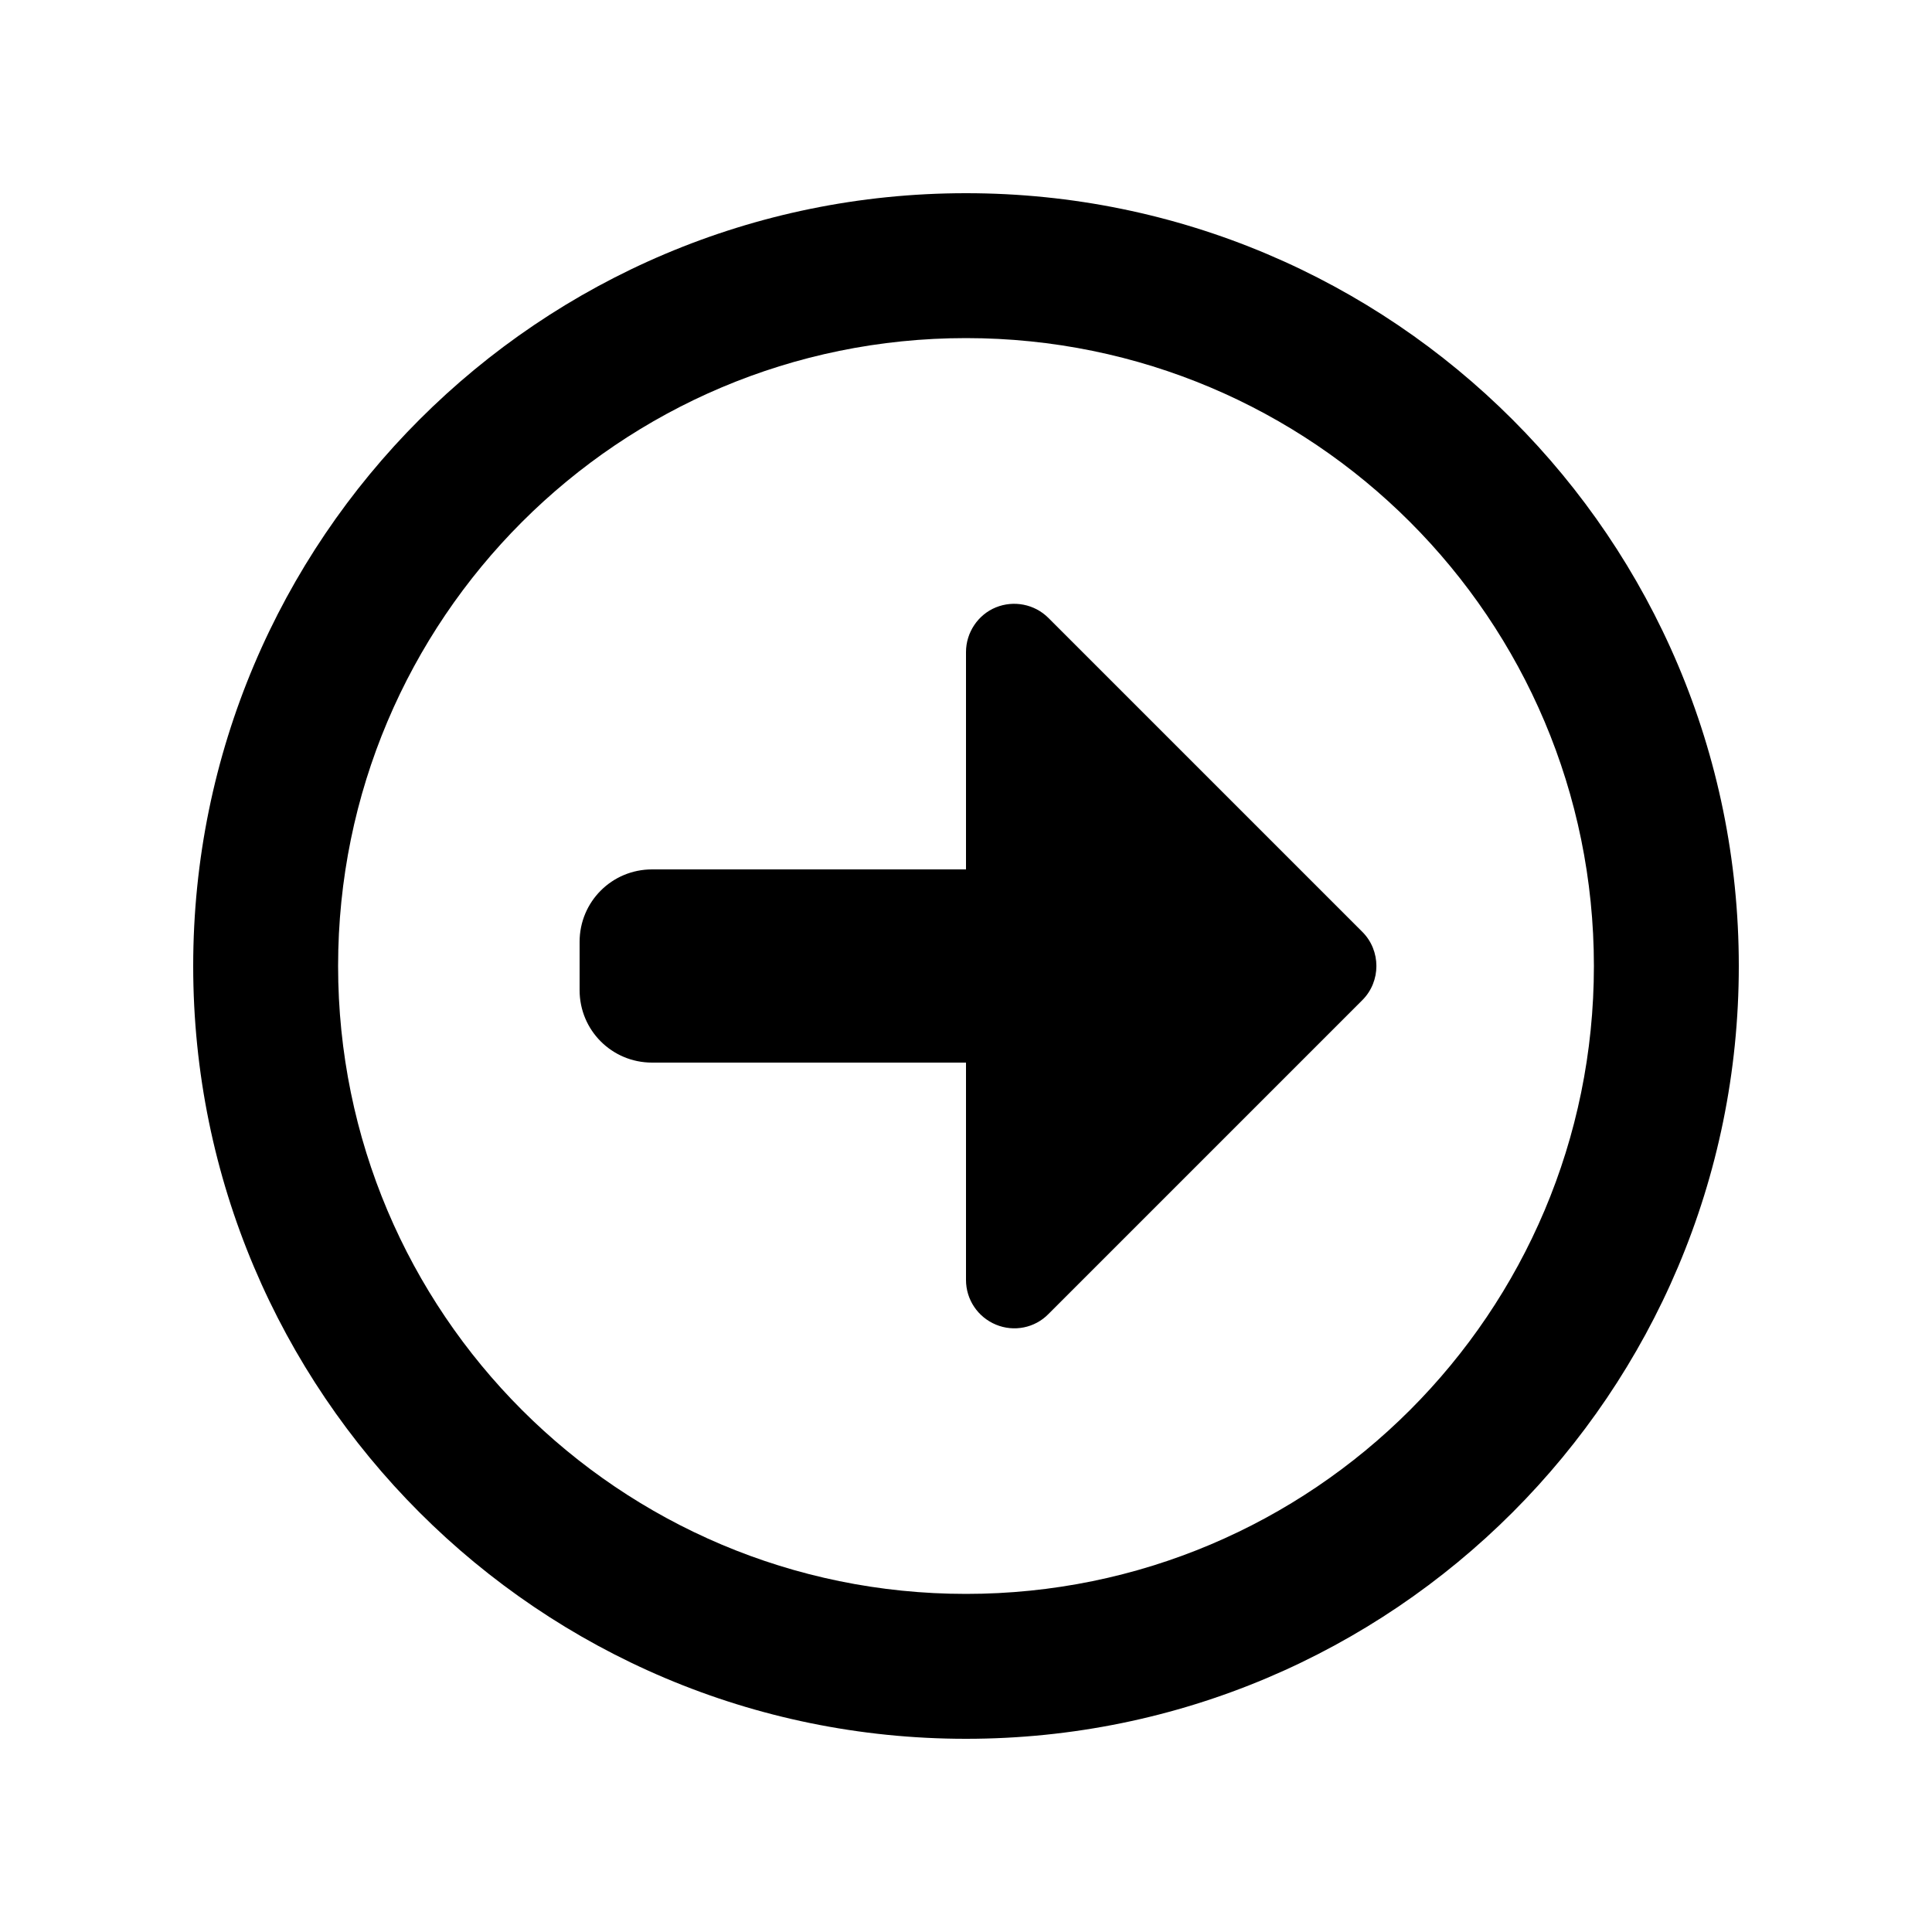
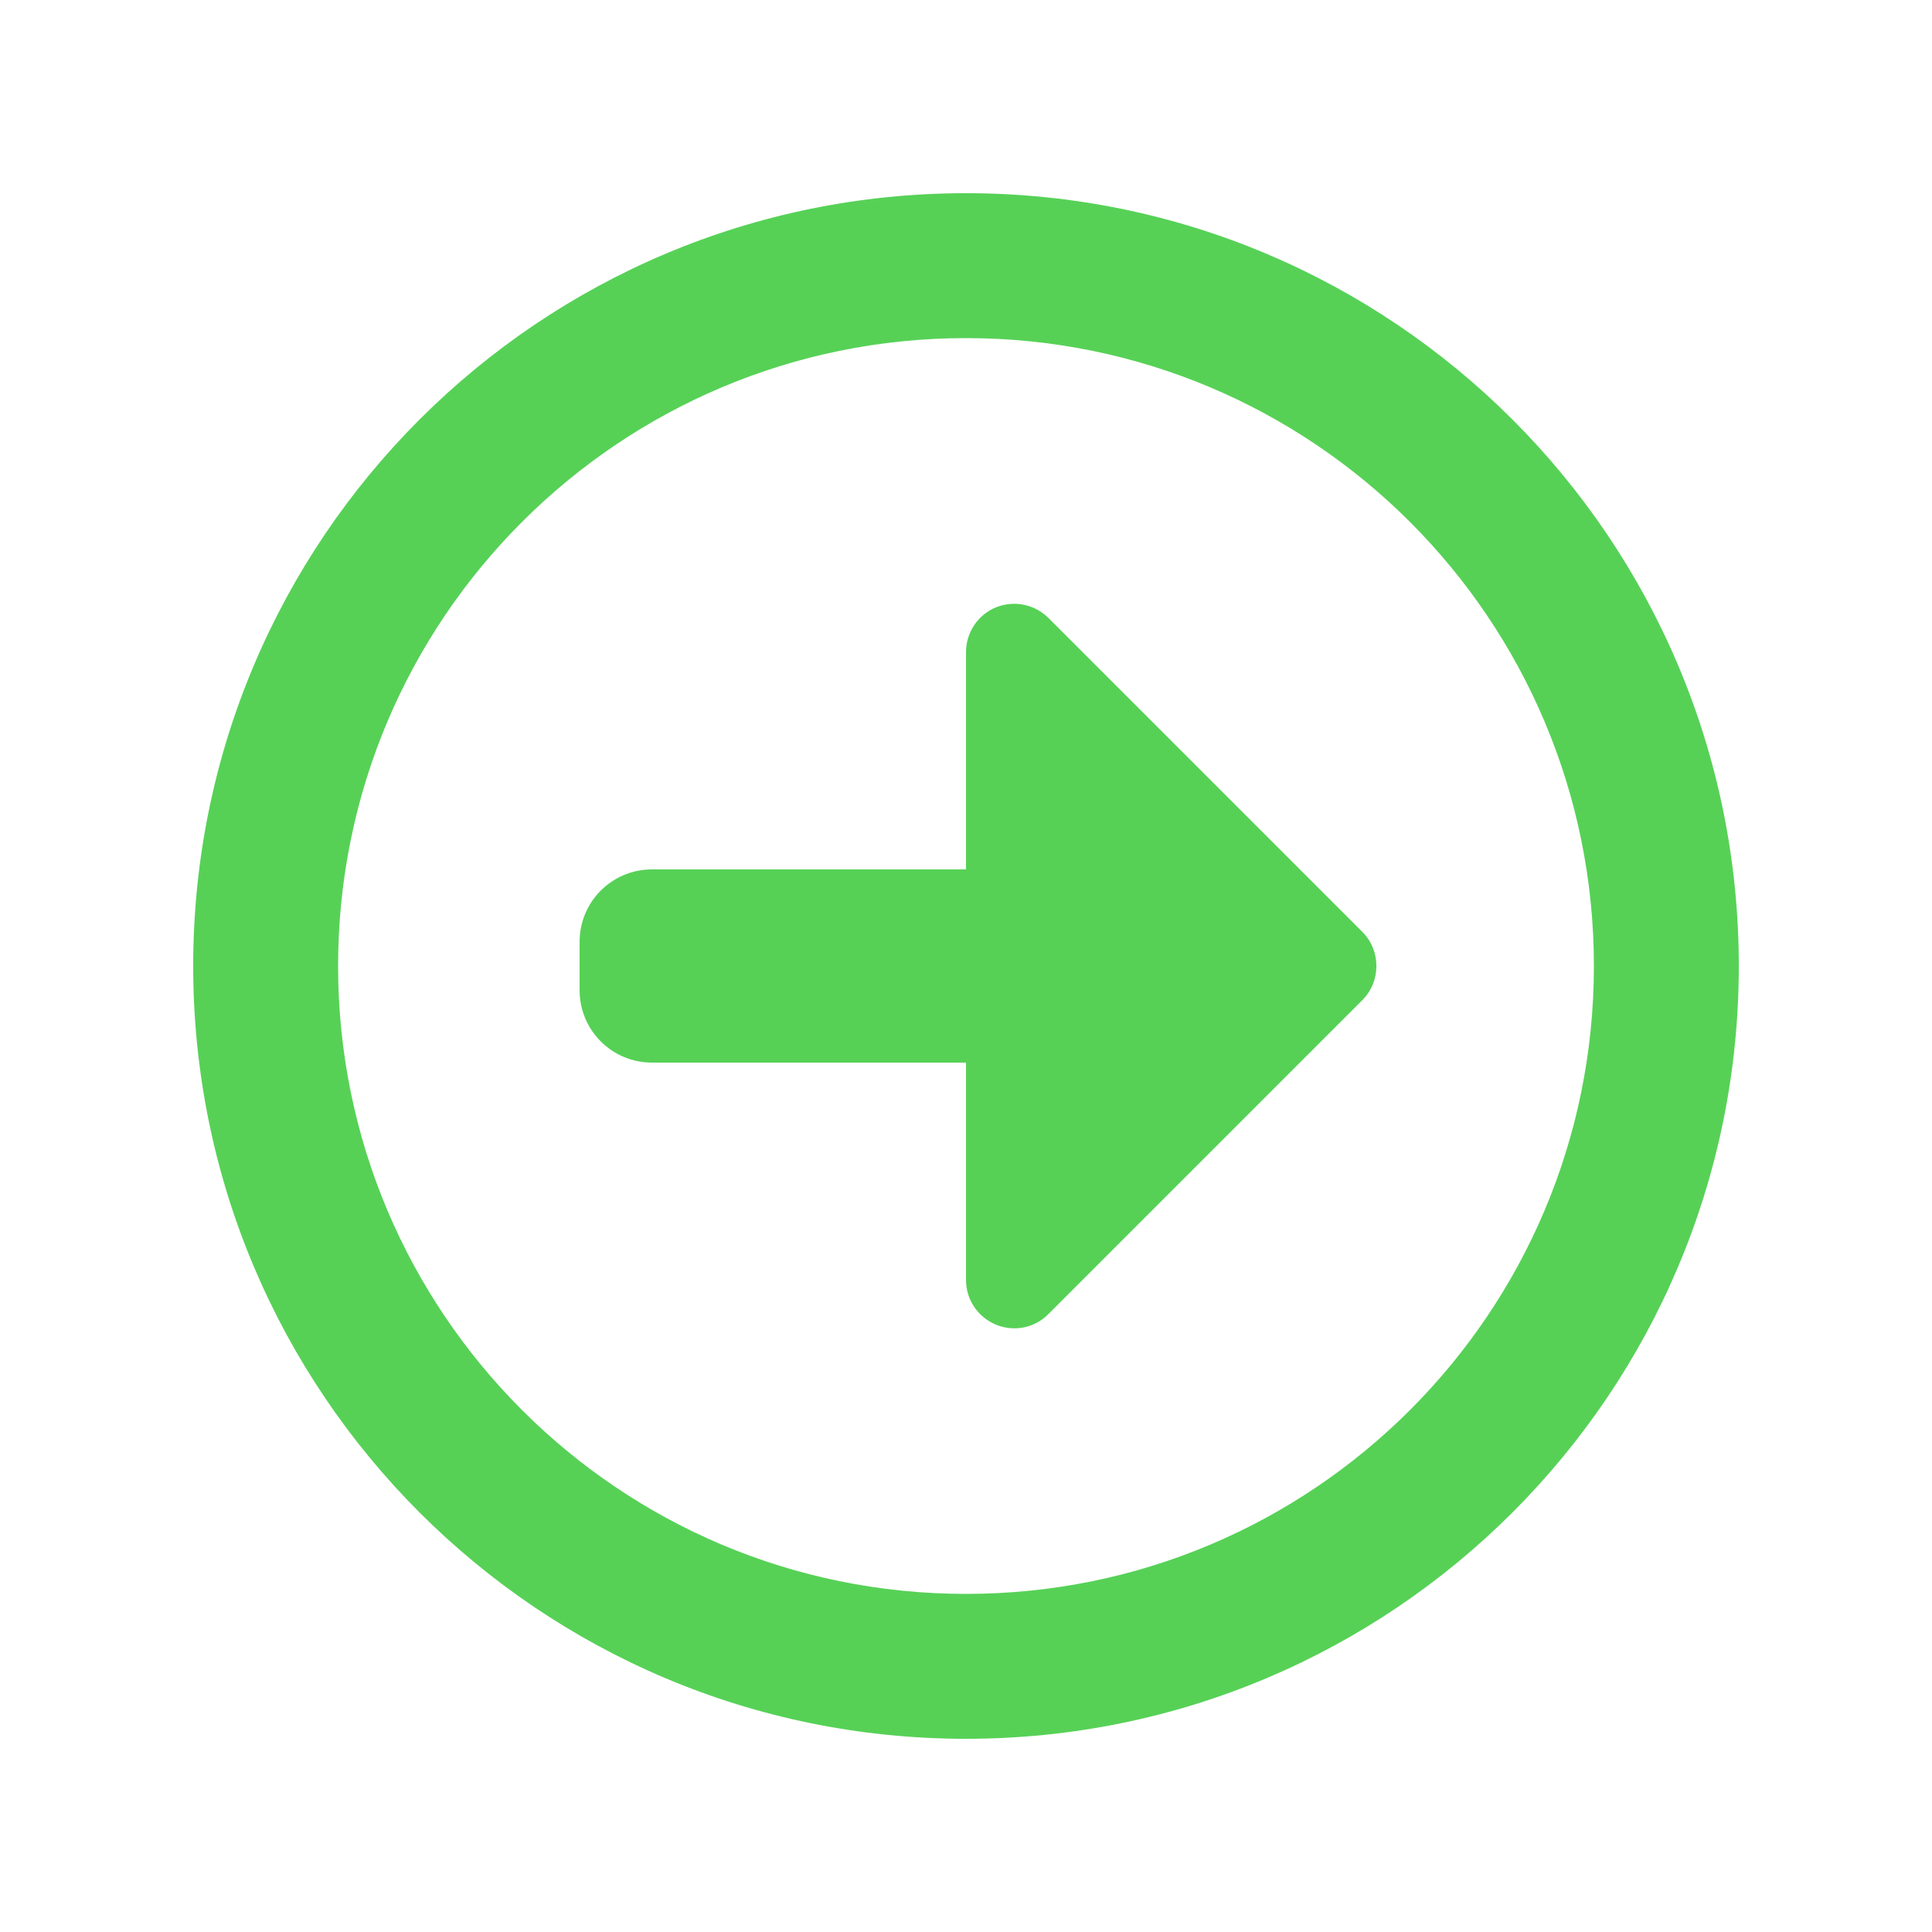
<svg xmlns="http://www.w3.org/2000/svg" viewBox="0 0 640 640">
-   <path d="M528 320C528 434.9 434.9 528 320 528C205.1 528 112 434.9 112 320C112 205.1 205.1 112 320 112C434.9 112 528 205.1 528 320zM64 320C64 461.4 178.6 576 320 576C461.4 576 576 461.4 576 320C576 178.6 461.4 64 320 64C178.6 64 64 178.6 64 320zM451.3 331.3C457.5 325.1 457.5 314.9 451.3 308.7L347.3 204.7C342.7 200.1 335.8 198.8 329.9 201.2C324 203.6 320 209.5 320 216L320 288L216 288C202.7 288 192 298.7 192 312L192 328C192 341.3 202.7 352 216 352L320 352L320 424C320 430.5 323.9 436.3 329.9 438.8C335.9 441.3 342.8 439.9 347.3 435.3L451.3 331.3z" />
+   <path fill="#56d156" d="M528 320C528 434.9 434.9 528 320 528C205.1 528 112 434.9 112 320C112 205.1 205.1 112 320 112C434.9 112 528 205.1 528 320zM64 320C64 461.4 178.6 576 320 576C461.4 576 576 461.4 576 320C576 178.6 461.4 64 320 64C178.6 64 64 178.6 64 320zM451.3 331.3C457.5 325.1 457.5 314.9 451.3 308.7L347.3 204.7C342.7 200.1 335.8 198.8 329.9 201.2C324 203.6 320 209.5 320 216L320 288L216 288C202.7 288 192 298.7 192 312L192 328C192 341.3 202.7 352 216 352L320 352L320 424C320 430.5 323.9 436.3 329.9 438.8C335.9 441.3 342.8 439.9 347.3 435.3L451.3 331.3z" />
</svg>
